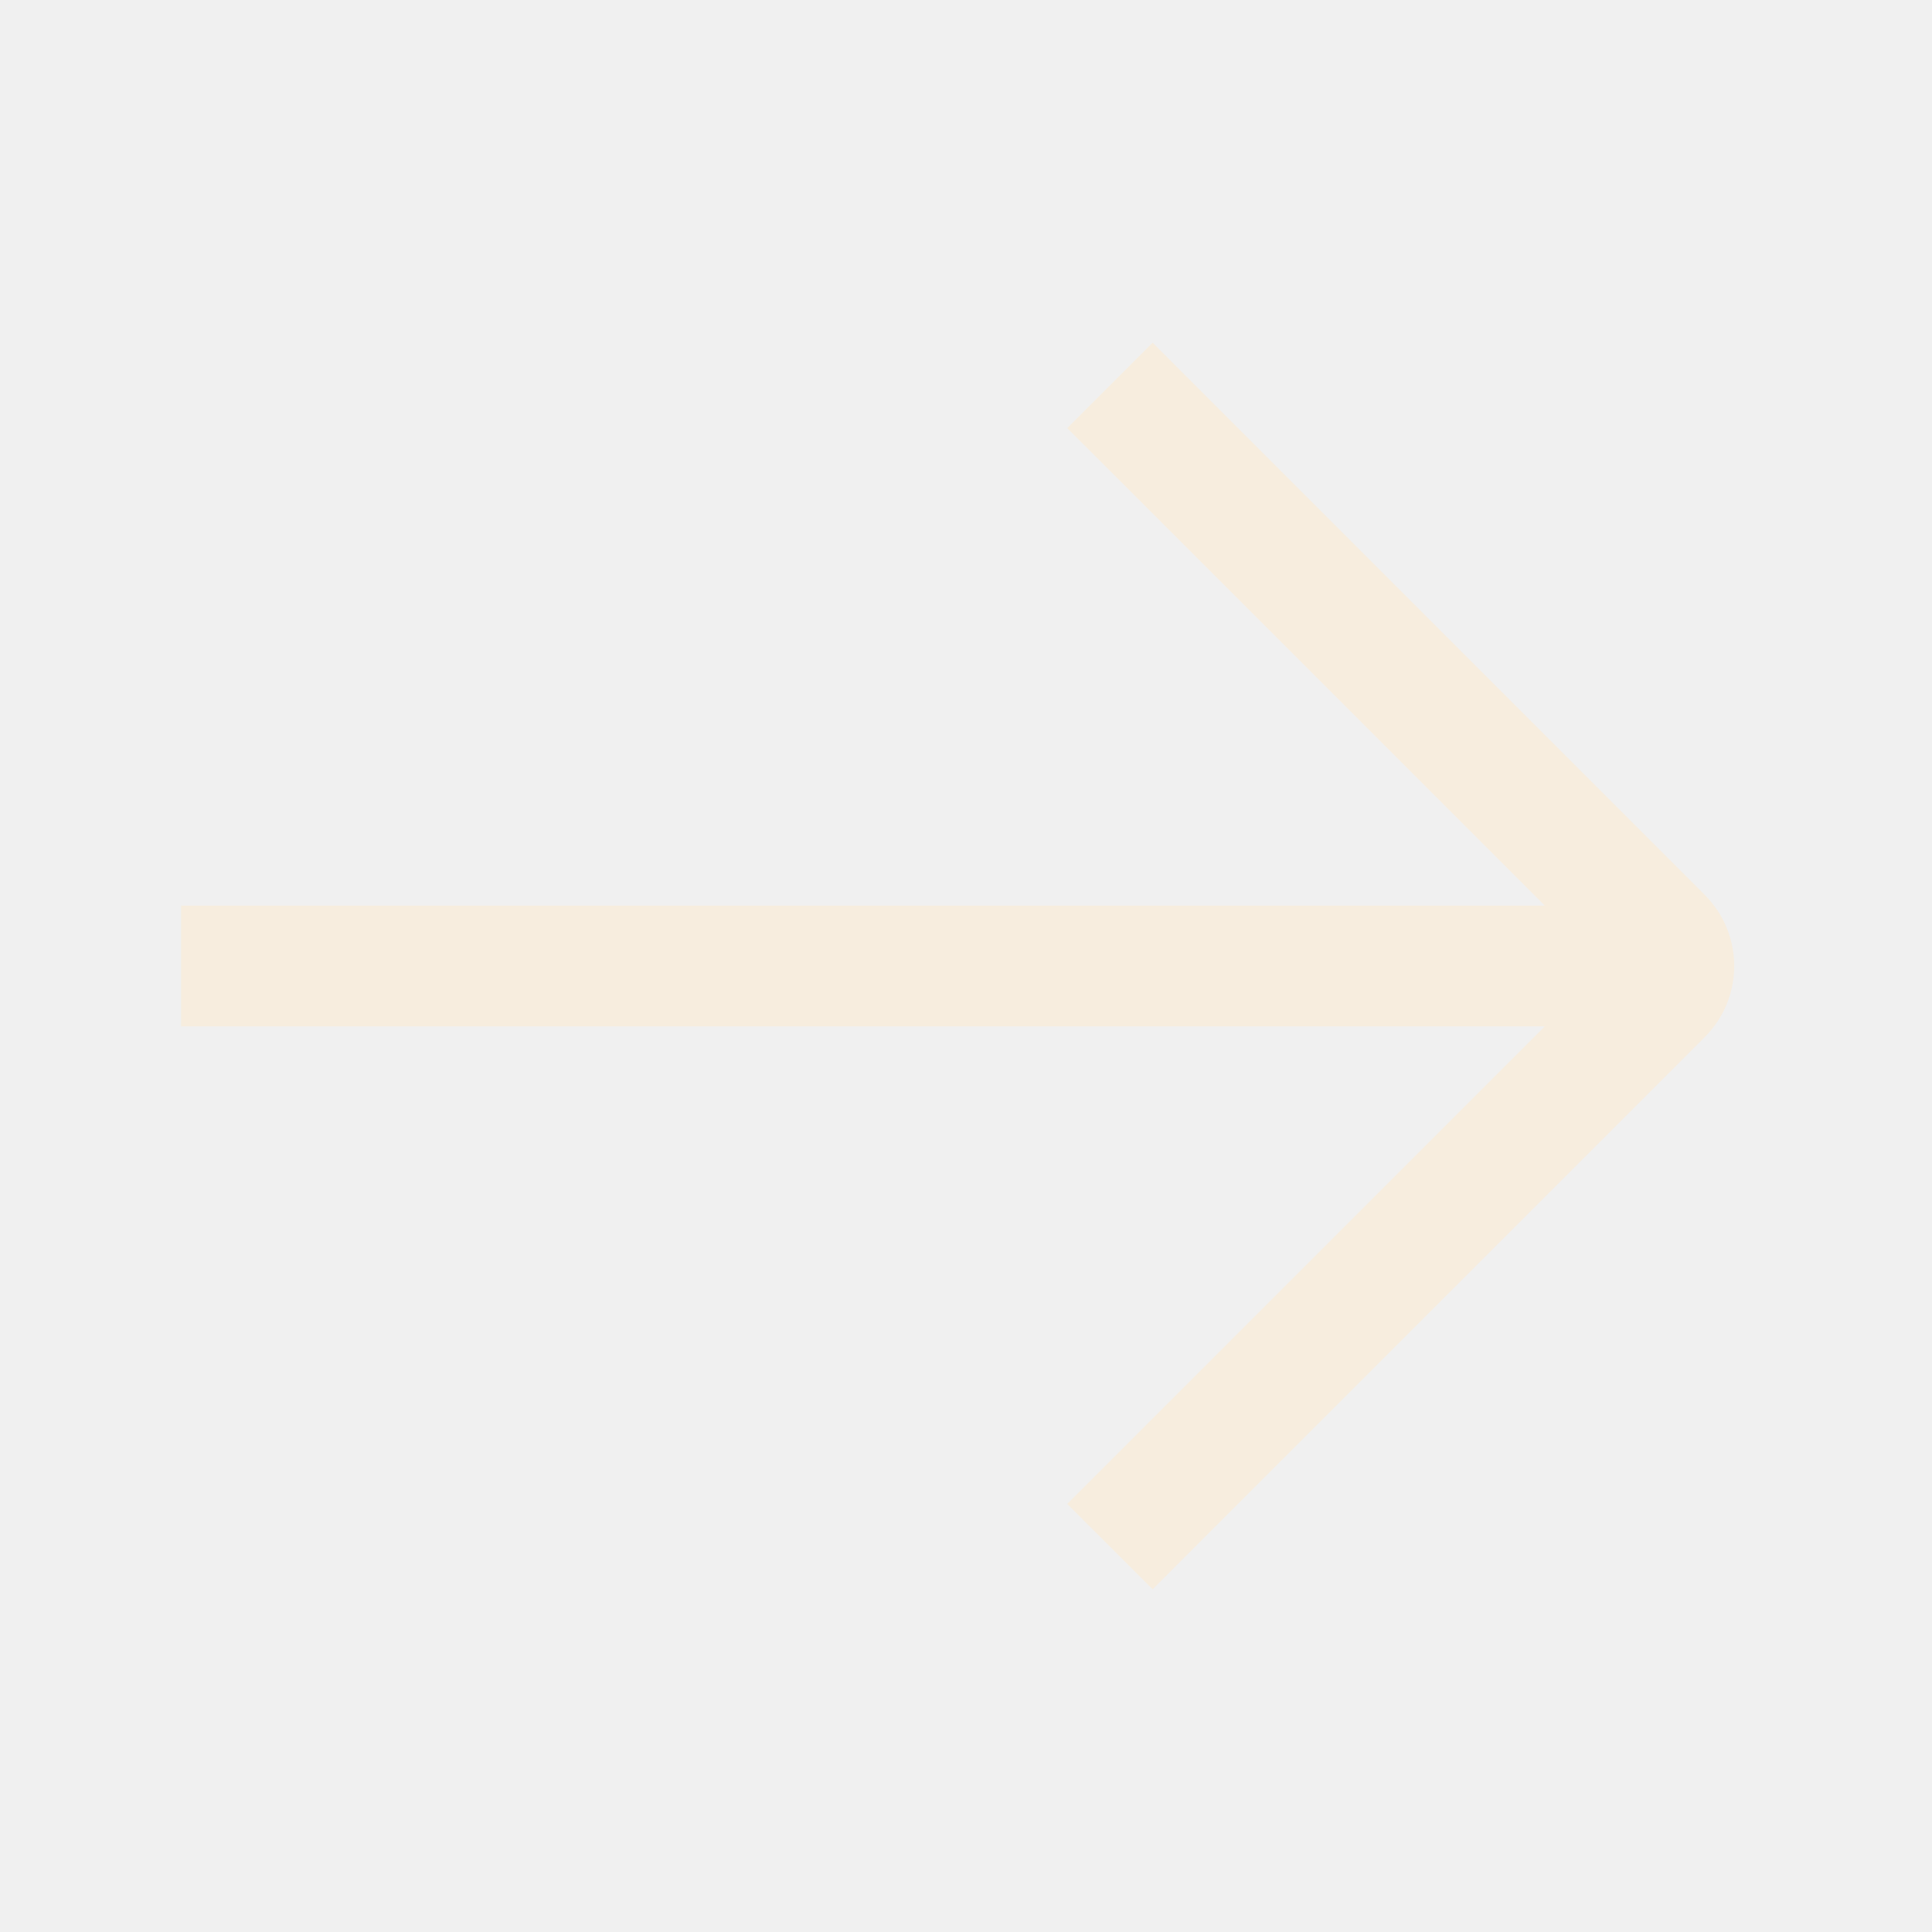
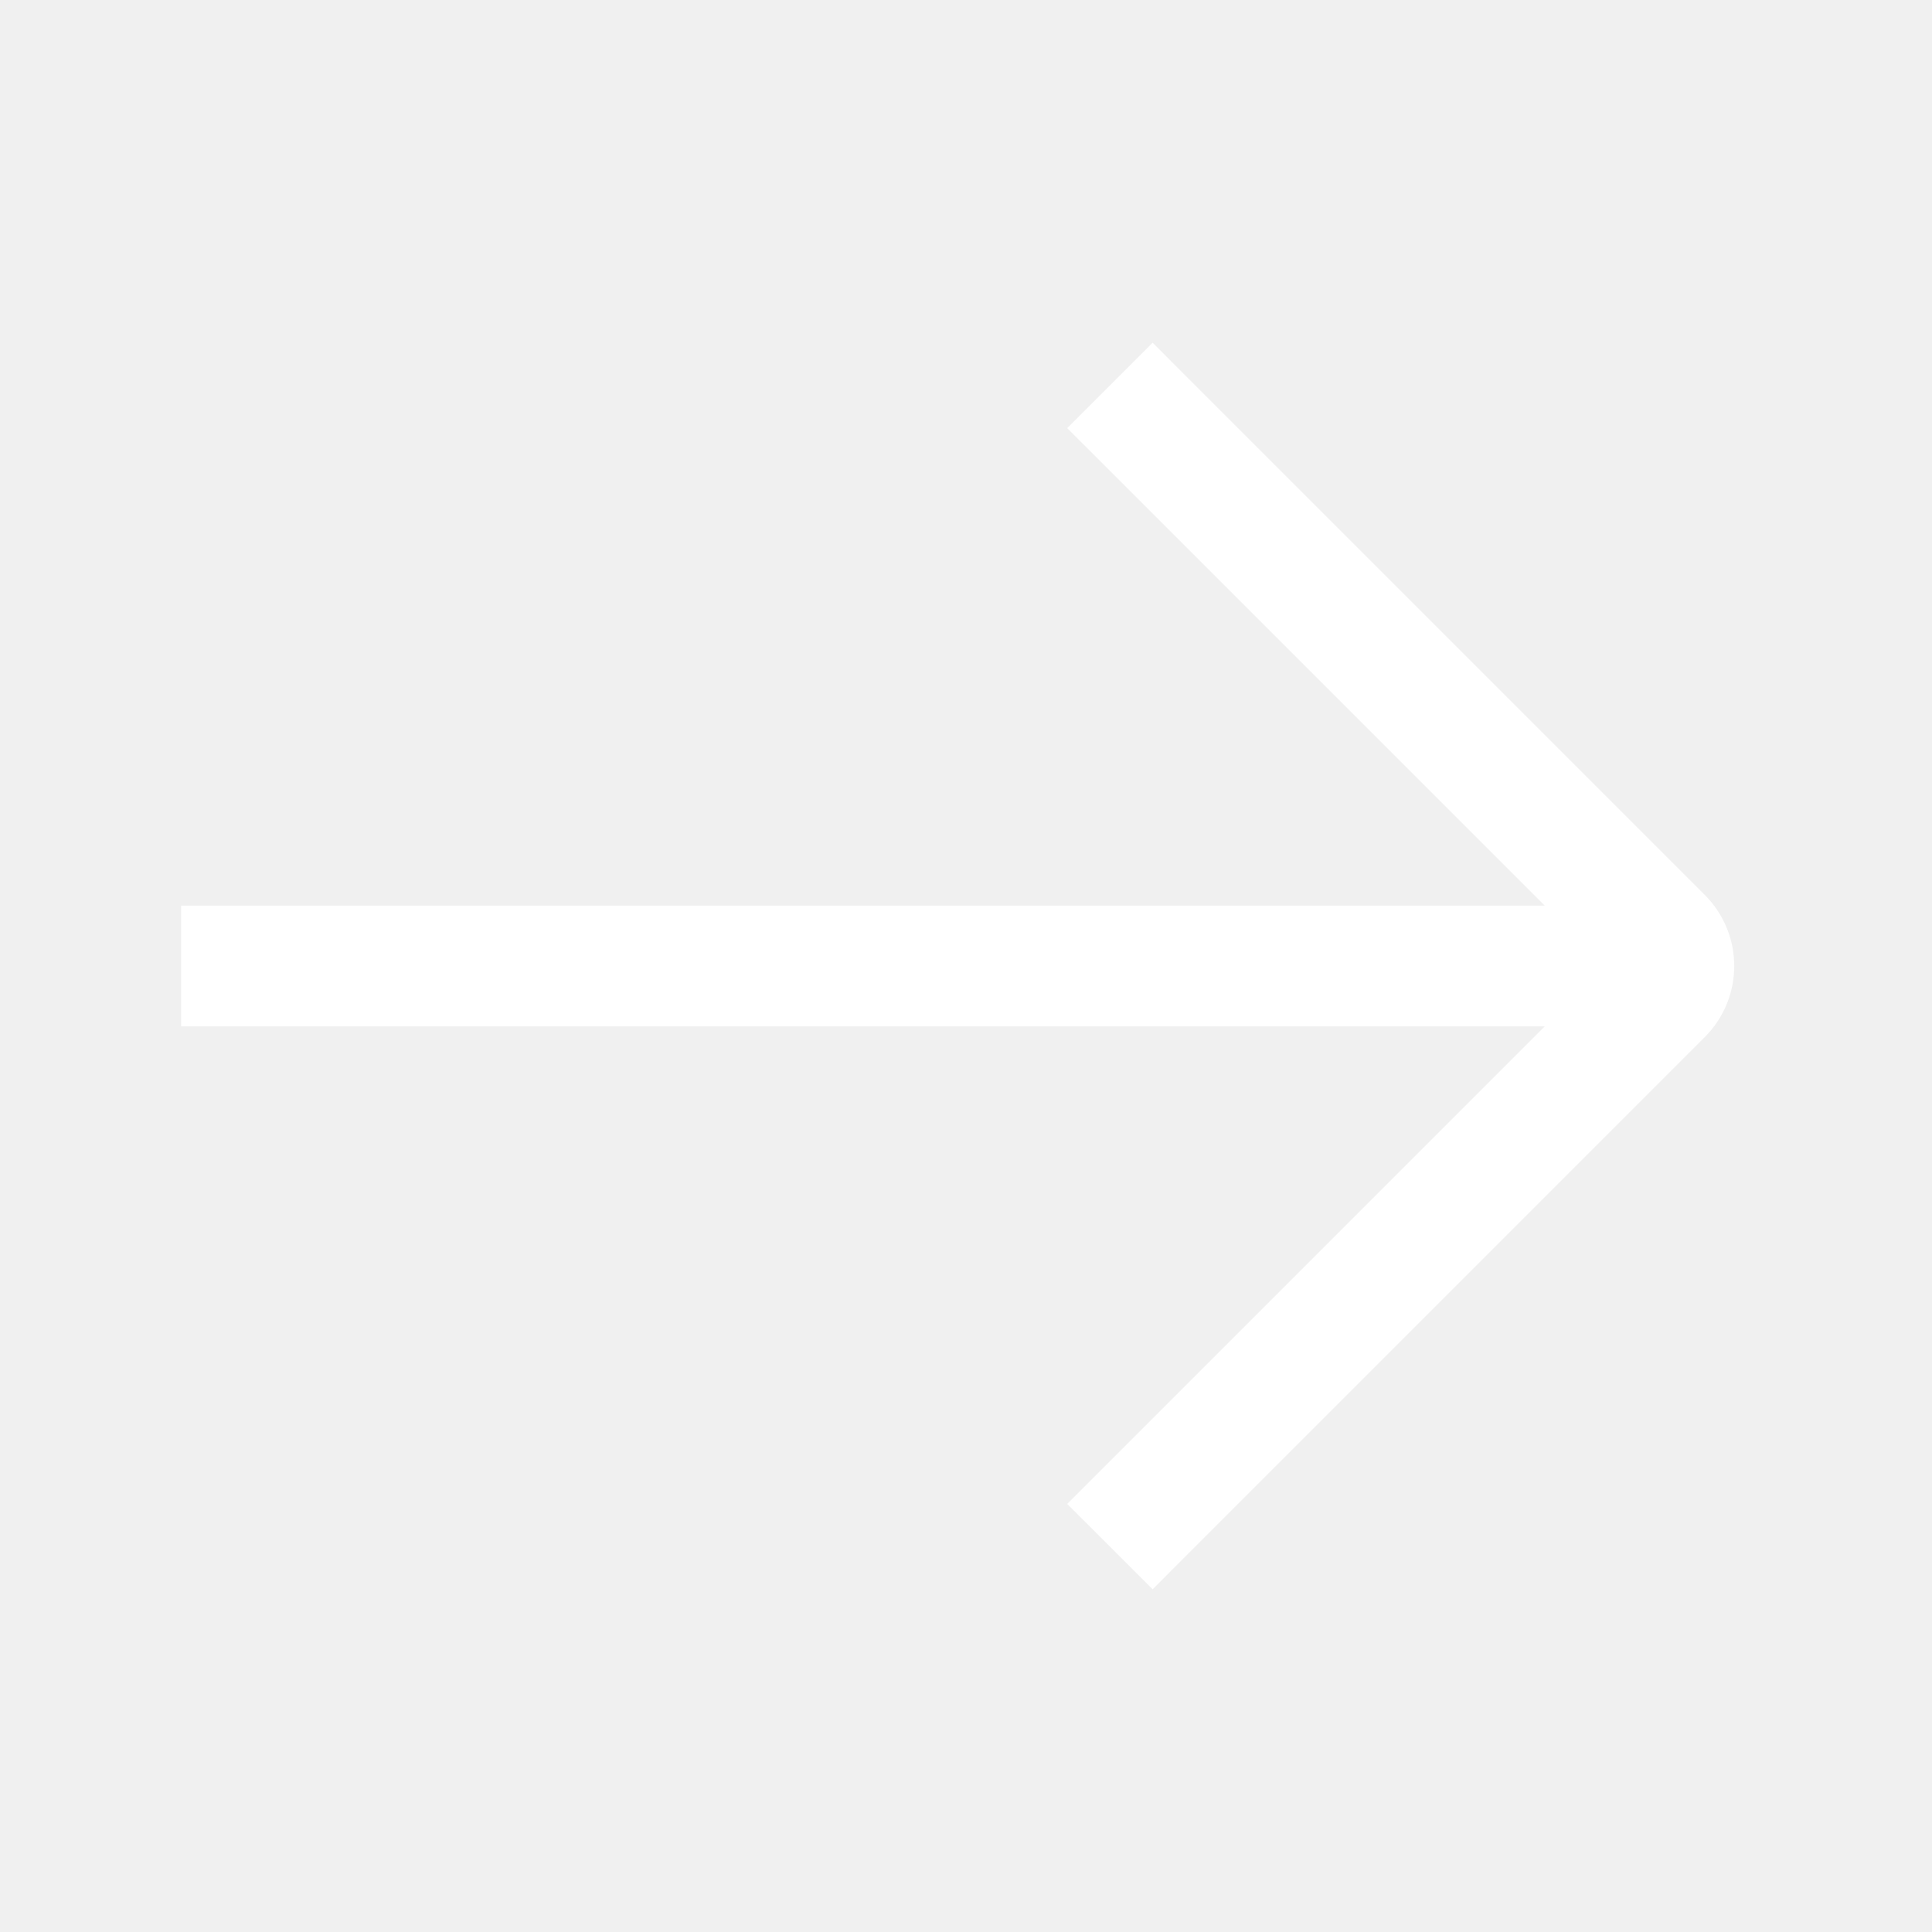
- <svg xmlns="http://www.w3.org/2000/svg" class="_icon_1d4usd" viewBox="0 0 28 28" fill="#F7EDDE">
+ <svg xmlns="http://www.w3.org/2000/svg" class="_link__icon_11xqlu" height="16" width="16" fill="white" viewBox="0 0 28 28">
  <path fill-rule="evenodd" clip-rule="evenodd" d="M16.086 6.823L15.467 6.205L16.705 4.967L17.323 5.586L24.706 12.969C25.276 13.538 25.276 14.462 24.706 15.031L17.323 22.414L16.705 23.033L15.467 21.796L16.086 21.177L22.388 14.875H3.5H2.625V13.125H3.5H22.388L16.086 6.823Z" />
</svg>
